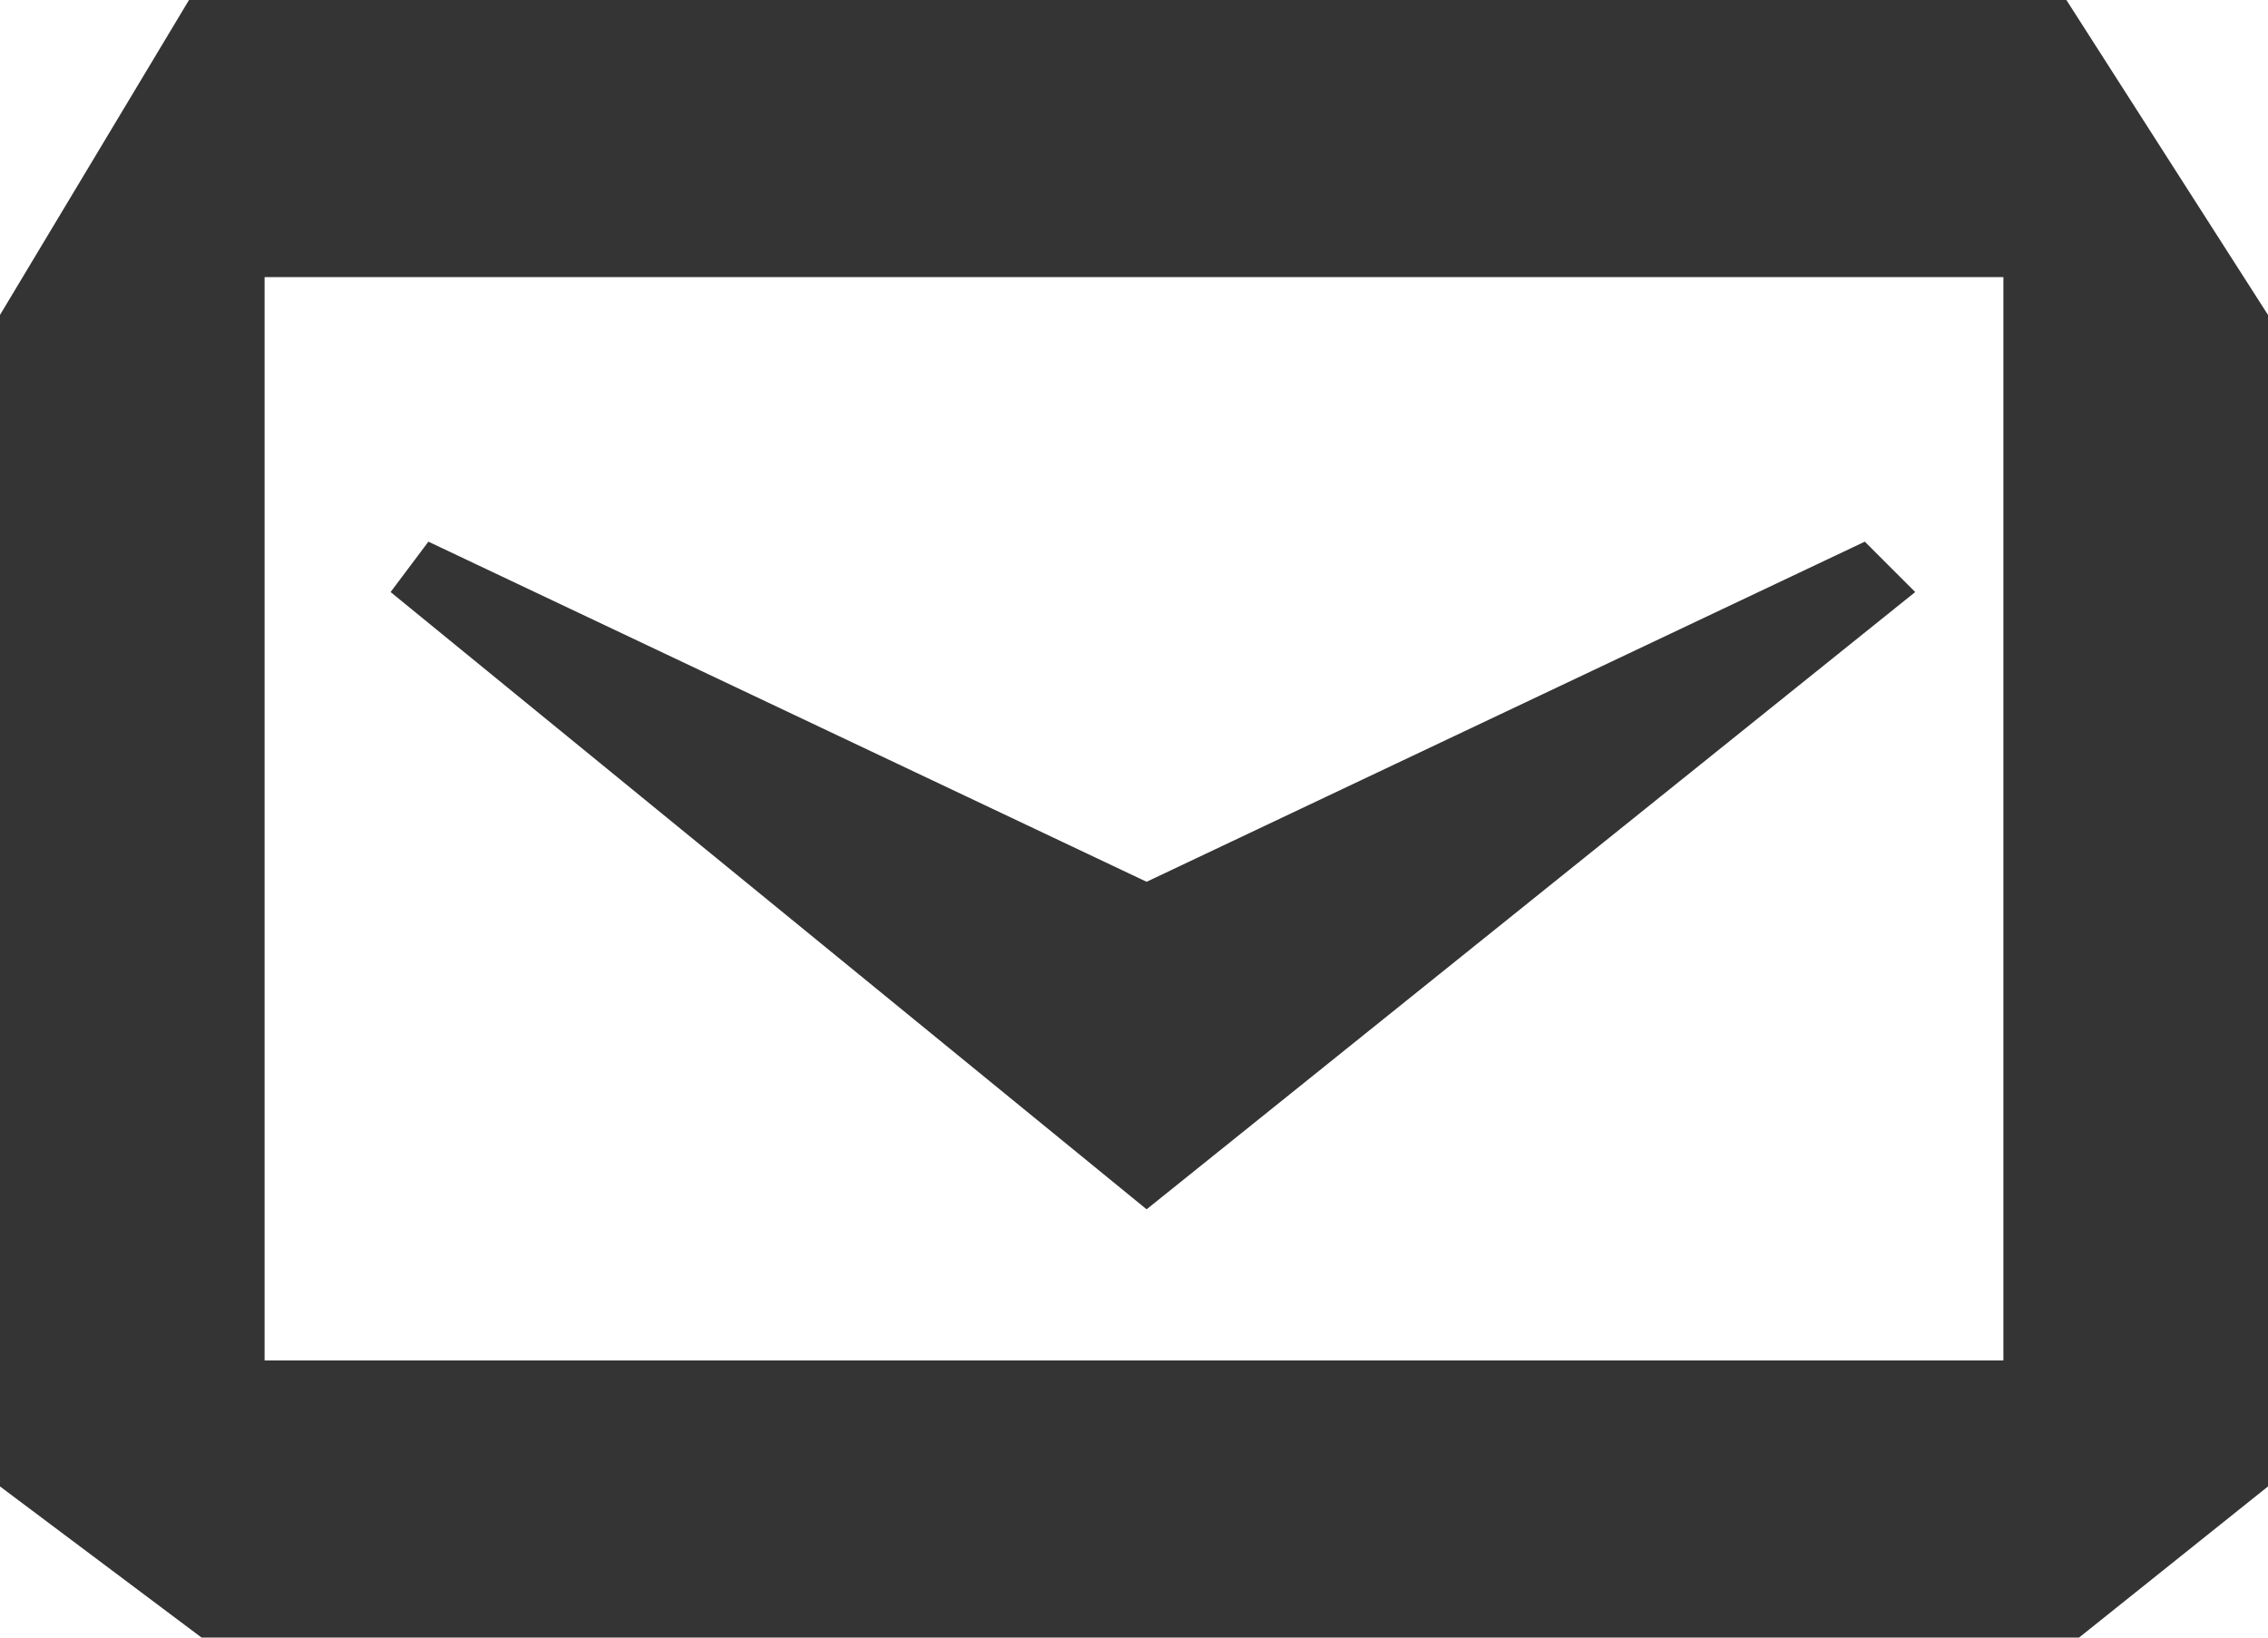
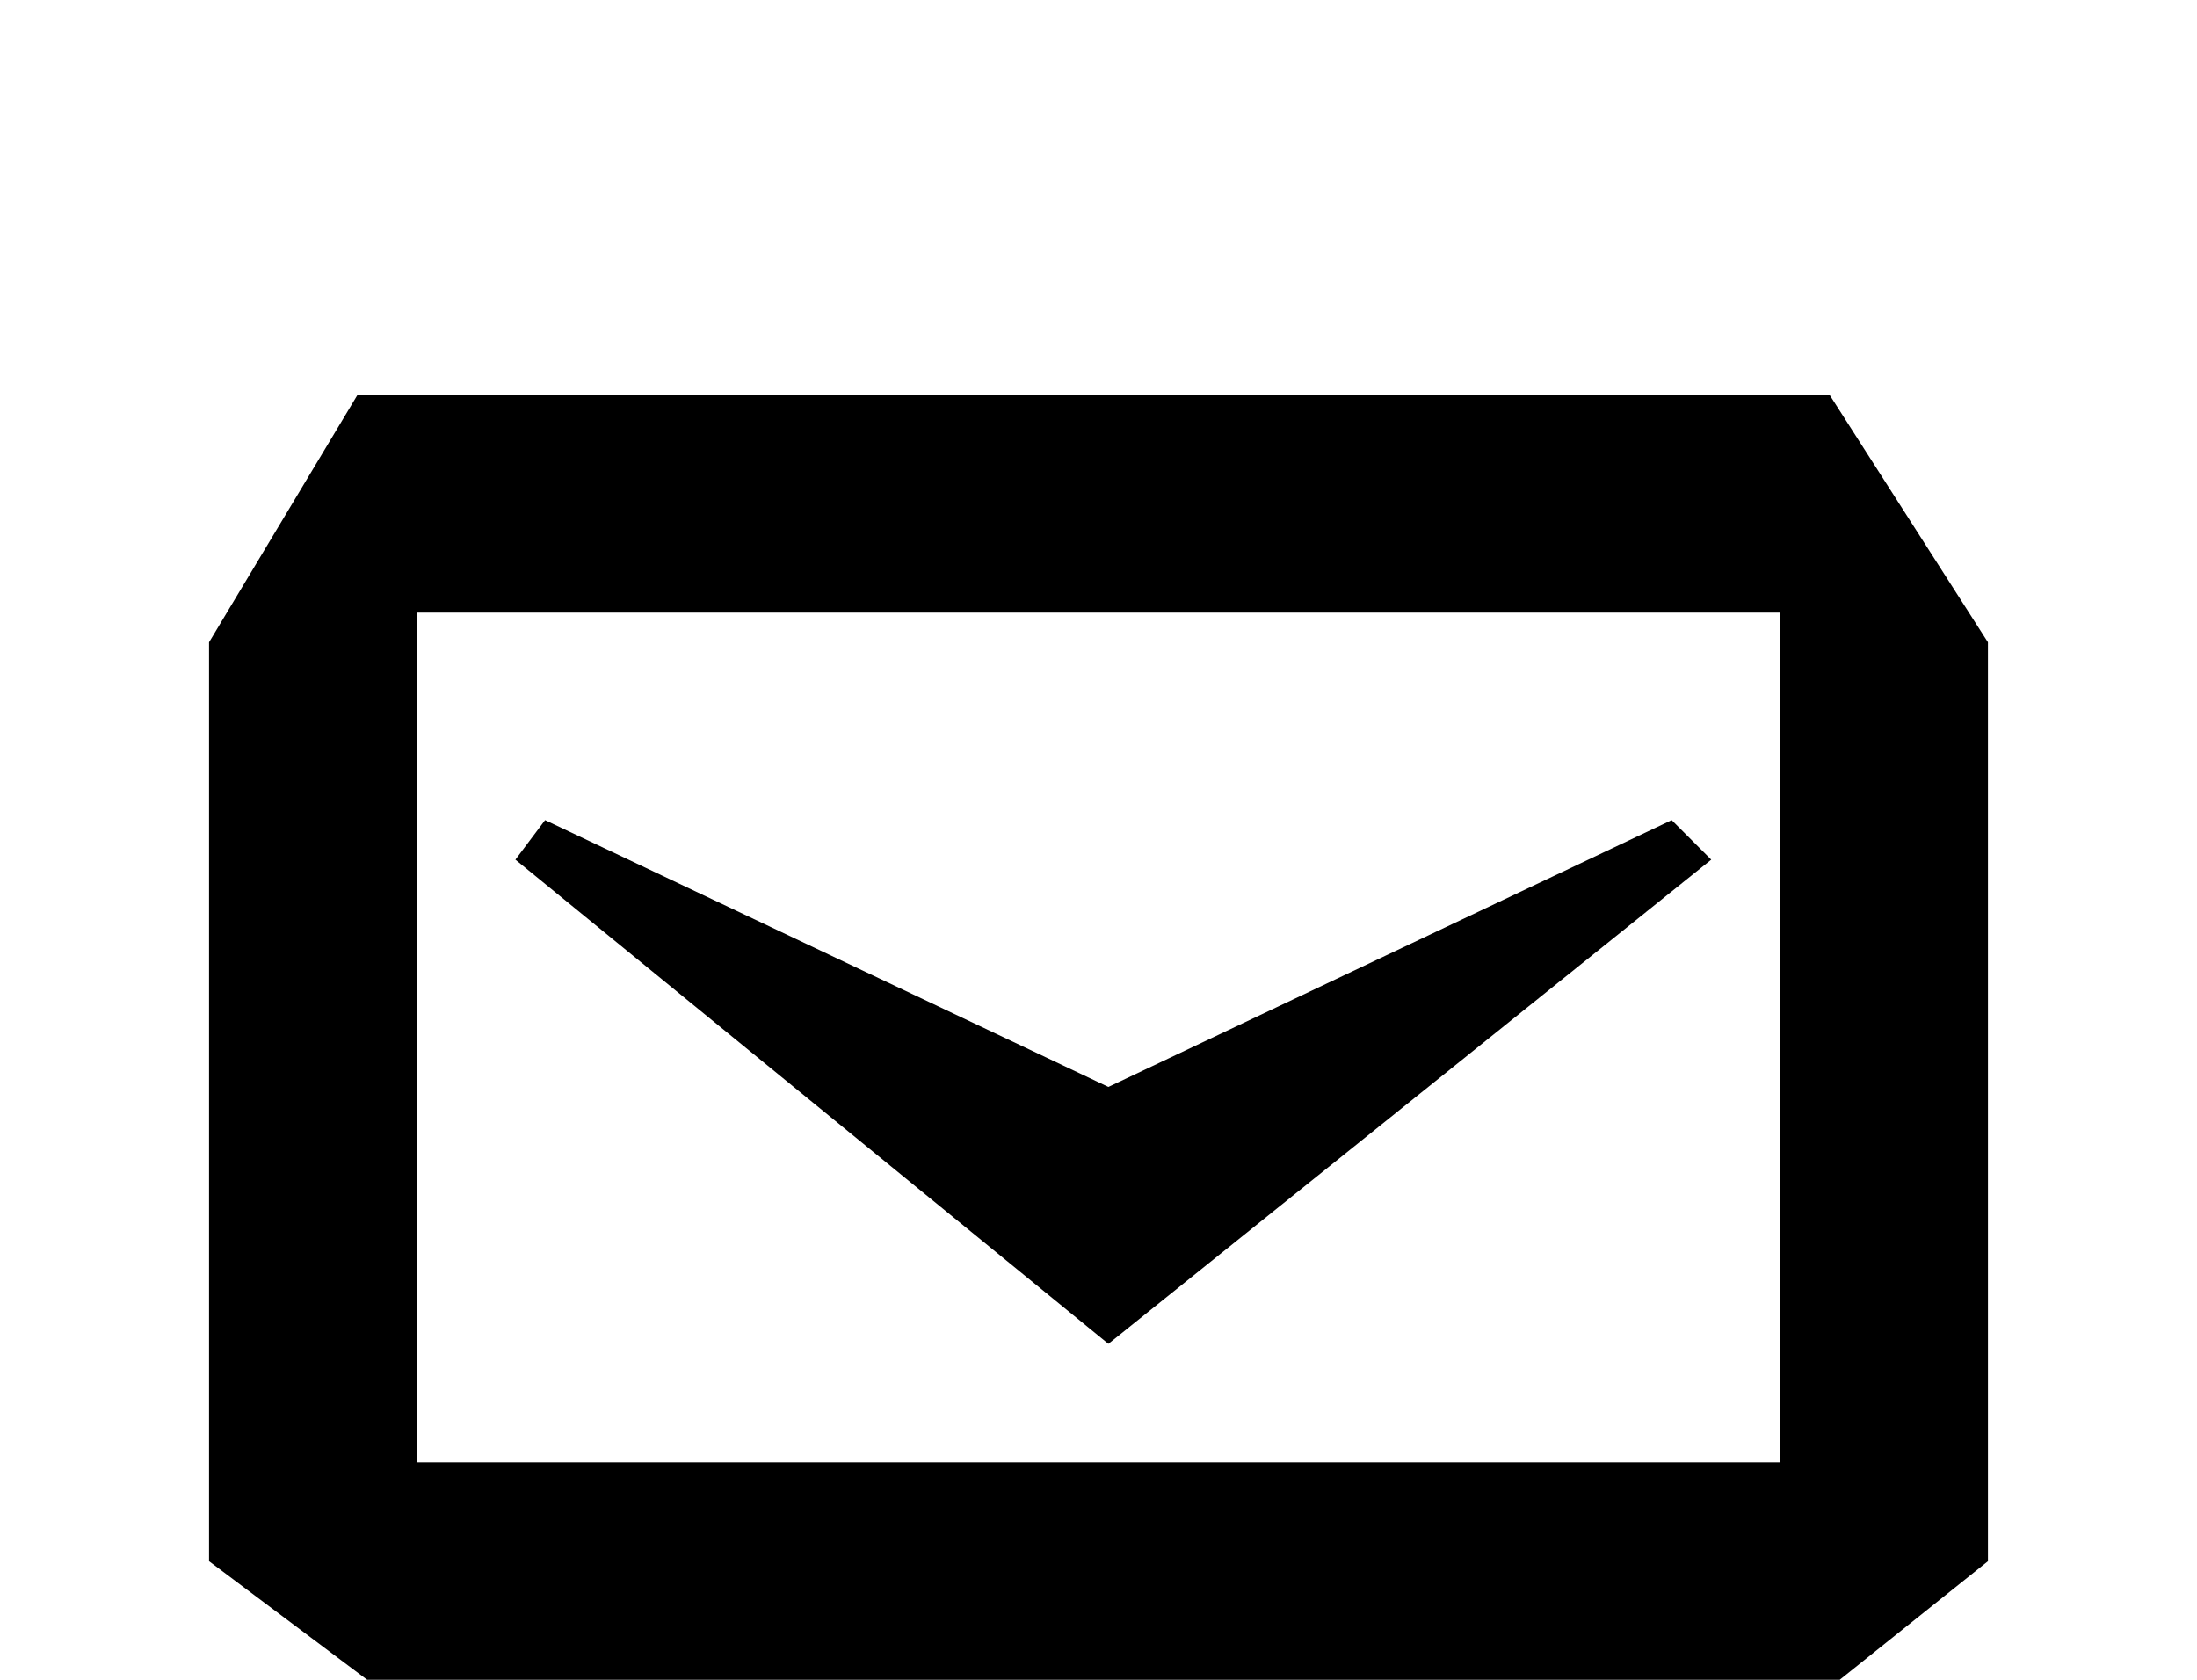
- <svg xmlns="http://www.w3.org/2000/svg" width="18" height="13">
-   <path fill="#343434" d="M15.2 4.7l-.4-.4L9.1 7 3.4 4.3l-.3.4 6 4.9 6.1-4.9zM16.4 0H1.5L0 2.5v9.3L1.6 13h14.9l1.5-1.2V2.5L16.4 0zm-.5 10.8H2.1V2.2h13.8v8.6z" />
+ <svg xmlns="http://www.w3.org/2000/svg" width="17" height="13" viewBox="3 -4 12 17">
+   <path d="M15.2 4.7l-.4-.4L9.1 7 3.4 4.3l-.3.4 6 4.9 6.1-4.9zM16.4 0H1.5L0 2.5v9.3L1.6 13h14.9l1.5-1.2V2.5L16.4 0zm-.5 10.8H2.1V2.2h13.8v8.6z" />
</svg>
